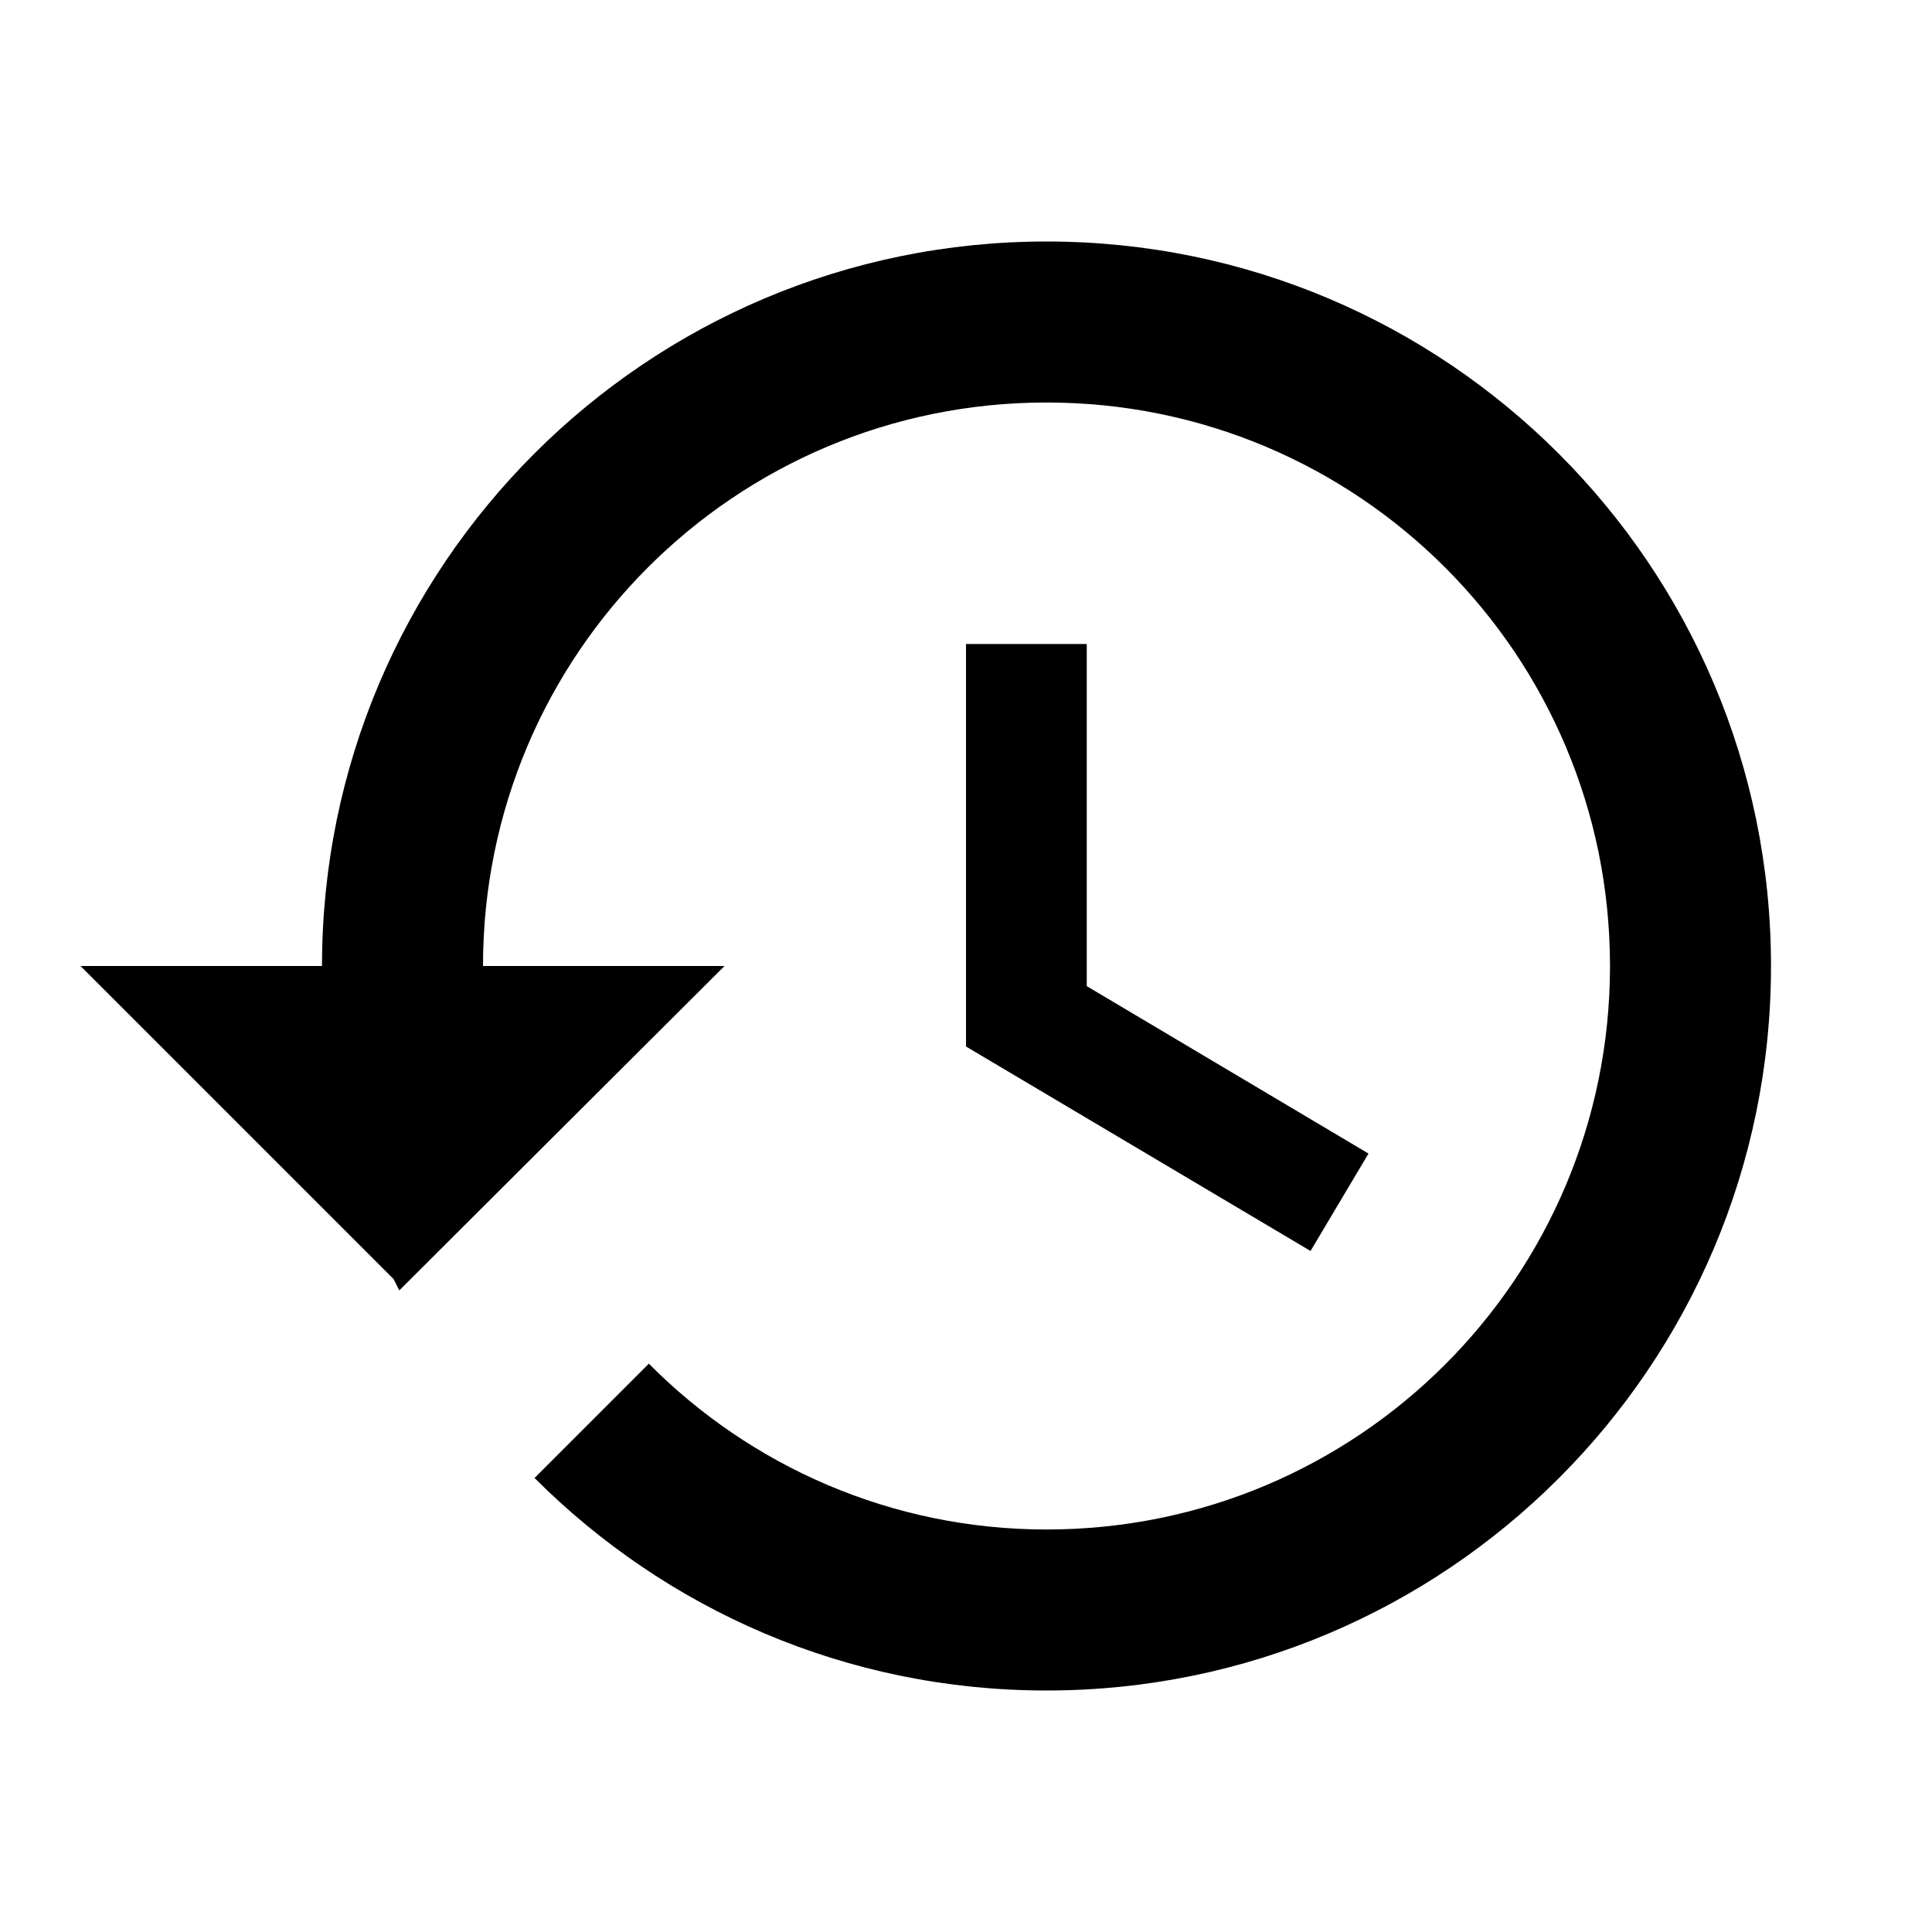
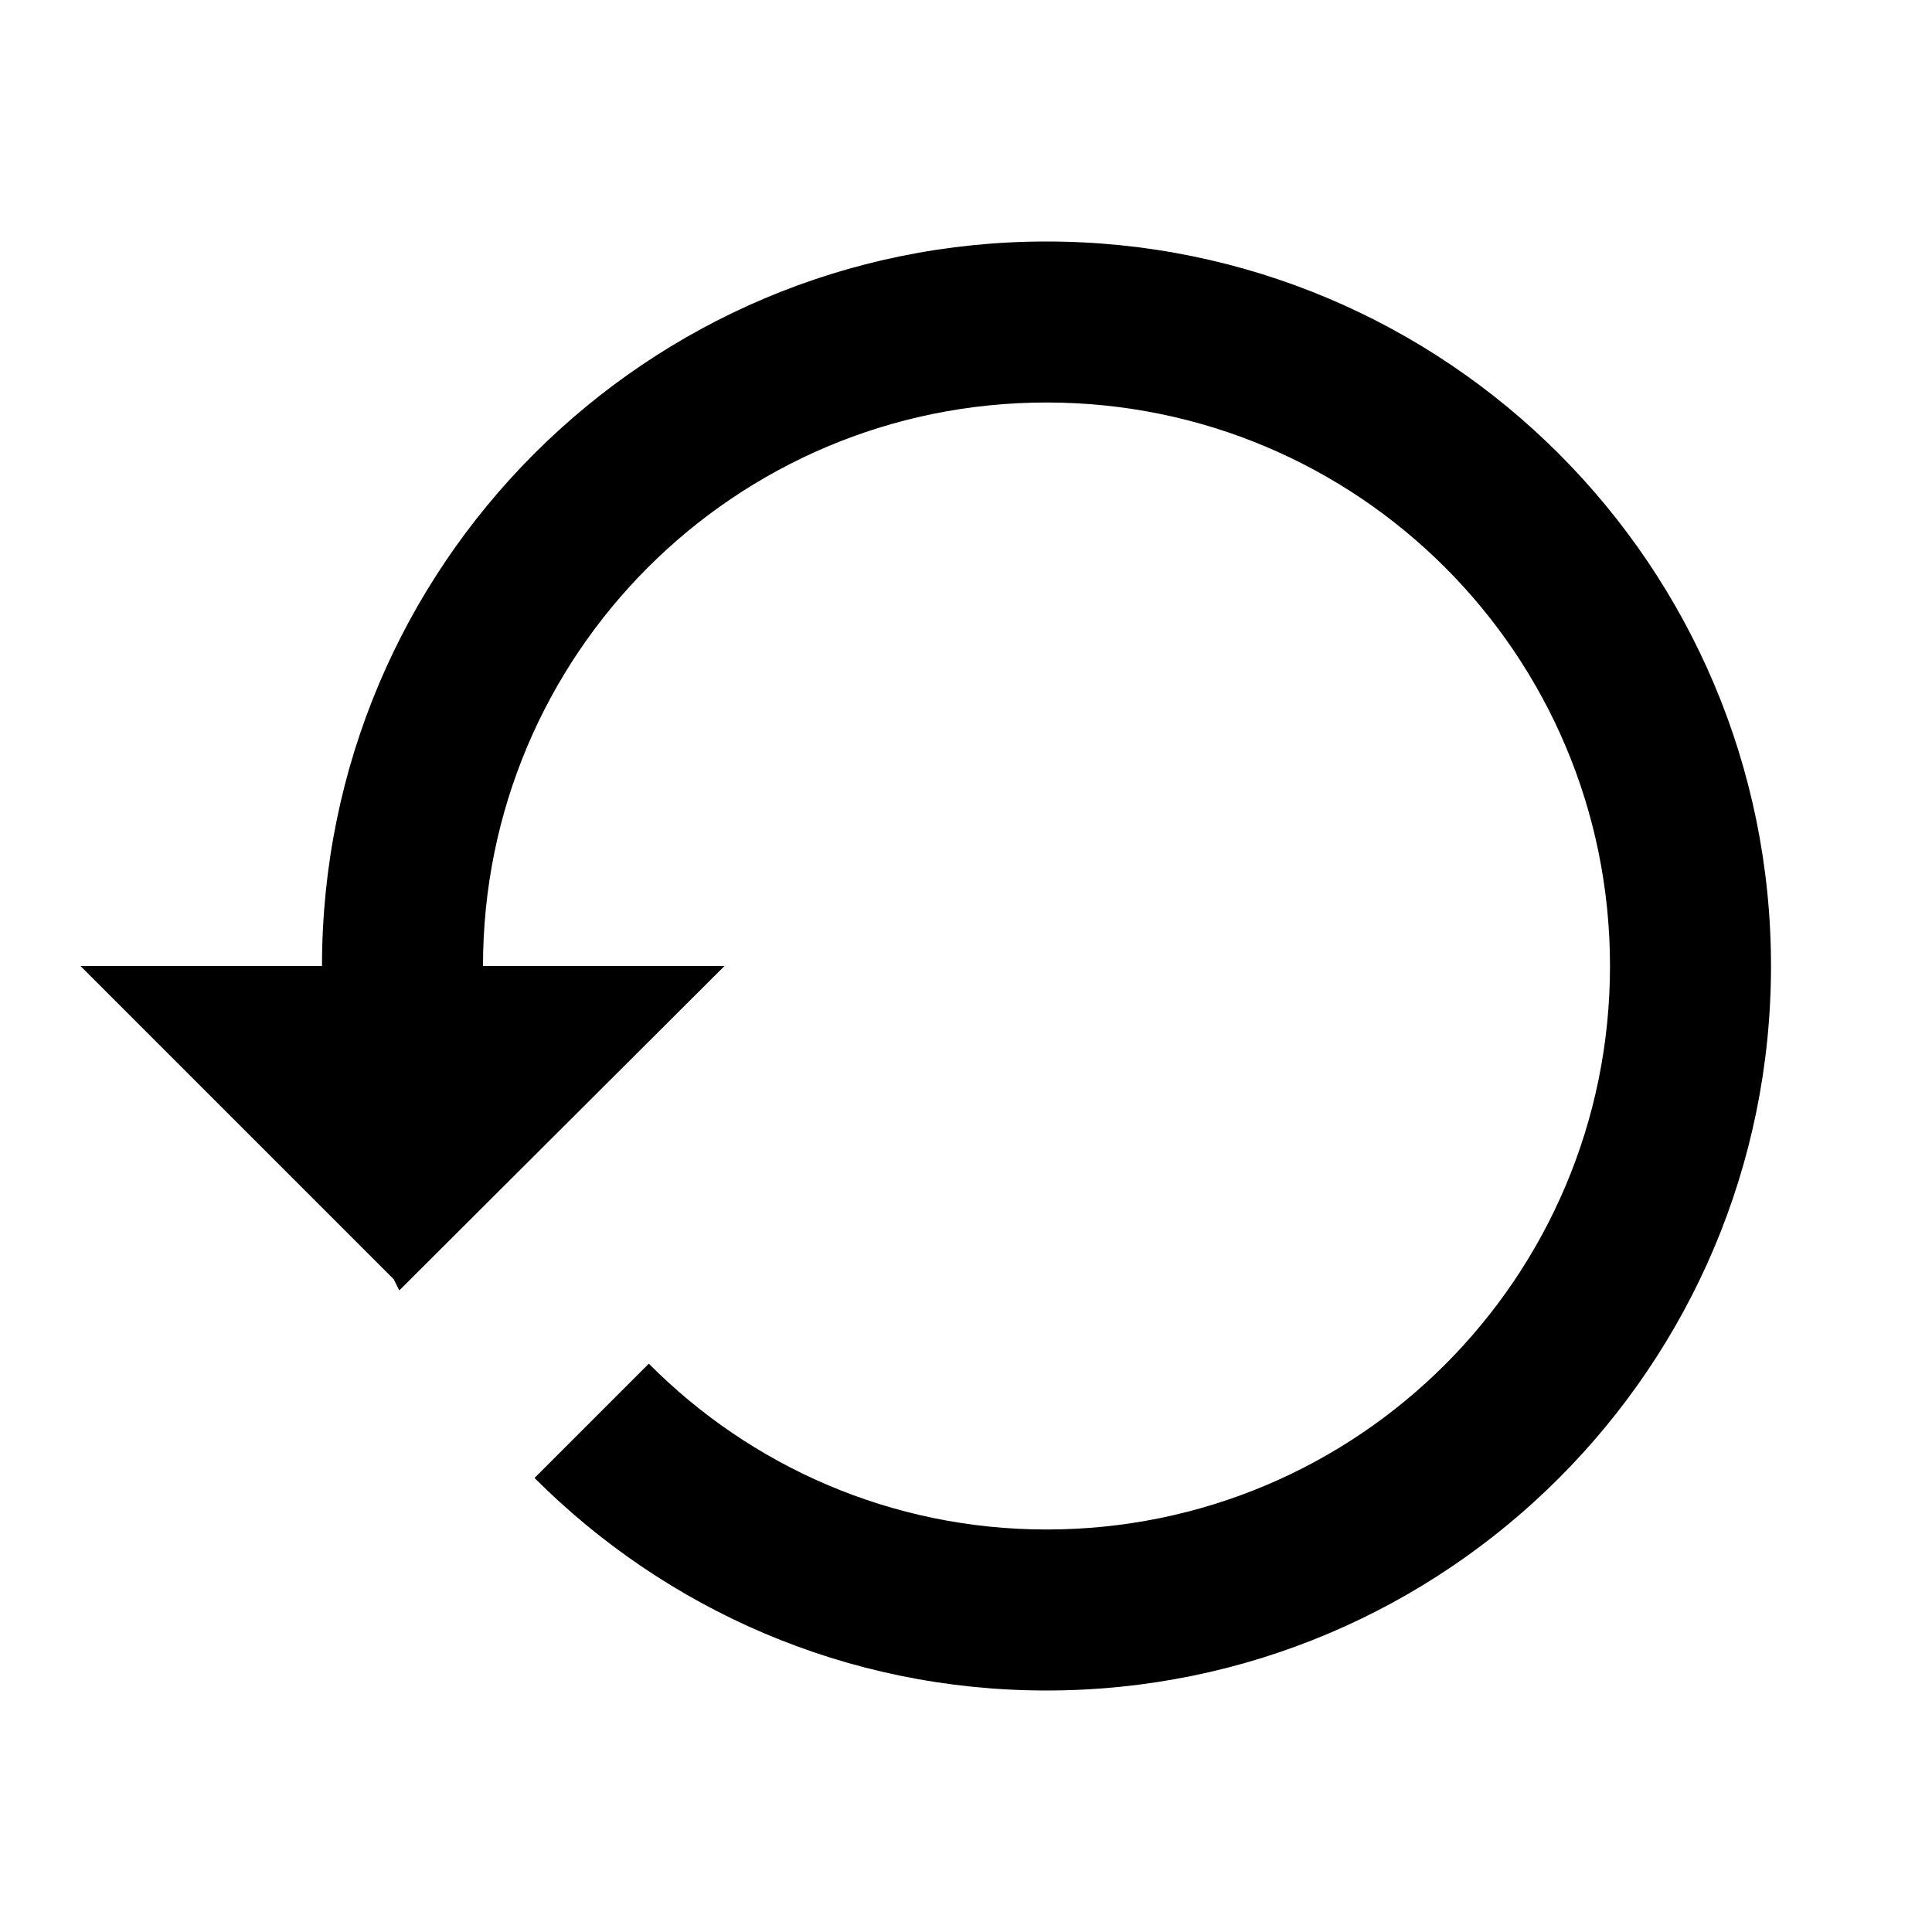
<svg xmlns="http://www.w3.org/2000/svg" version="1.1" baseProfile="full" width="24" height="24" viewBox="0 0 24.00 24.00" enable-background="new 0 0 24.00 24.00" xml:space="preserve">
-   <path fill="#000000" fill-opacity="1" stroke-width="1.333" stroke-linejoin="miter" d="M 13,3C 8.03,3 4,7.03 4,12L 1,12L 4.89,15.89L 4.96,16.03L 9,12L 6,12C 6,8.13 9.13,5 13,5C 16.87,5 20,8.13 20,12C 20,15.87 16.87,19 13,19C 11.07,19 9.32,18.21 8.06,16.94L 6.64,18.36C 8.27,19.99 10.51,21 13,21C 17.97,21 22,16.97 22,12C 22,7.03 17.97,3 13,3 Z M 12,8L 12,13L 16.28,15.54L 17,14.33L 13.5,12.25L 13.5,8L 12,8 Z " />
+   <path fill="#000000" fill-opacity="1" stroke-width="0.2" stroke-linejoin="miter" d="M 13,3C 8.03,3 4,7.03 4,12L 1,12L 4.89,15.89L 4.96,16.03L 9,12L 6,12C 6,8.13 9.13,5 13,5C 16.87,5 20,8.13 20,12C 20,15.87 16.87,19 13,19C 11.07,19 9.32,18.21 8.06,16.94L 6.64,18.36C 8.27,19.99 10.51,21 13,21C 17.97,21 22,16.97 22,12C 22,7.03 17.97,3 13,3 Z " />
</svg>
